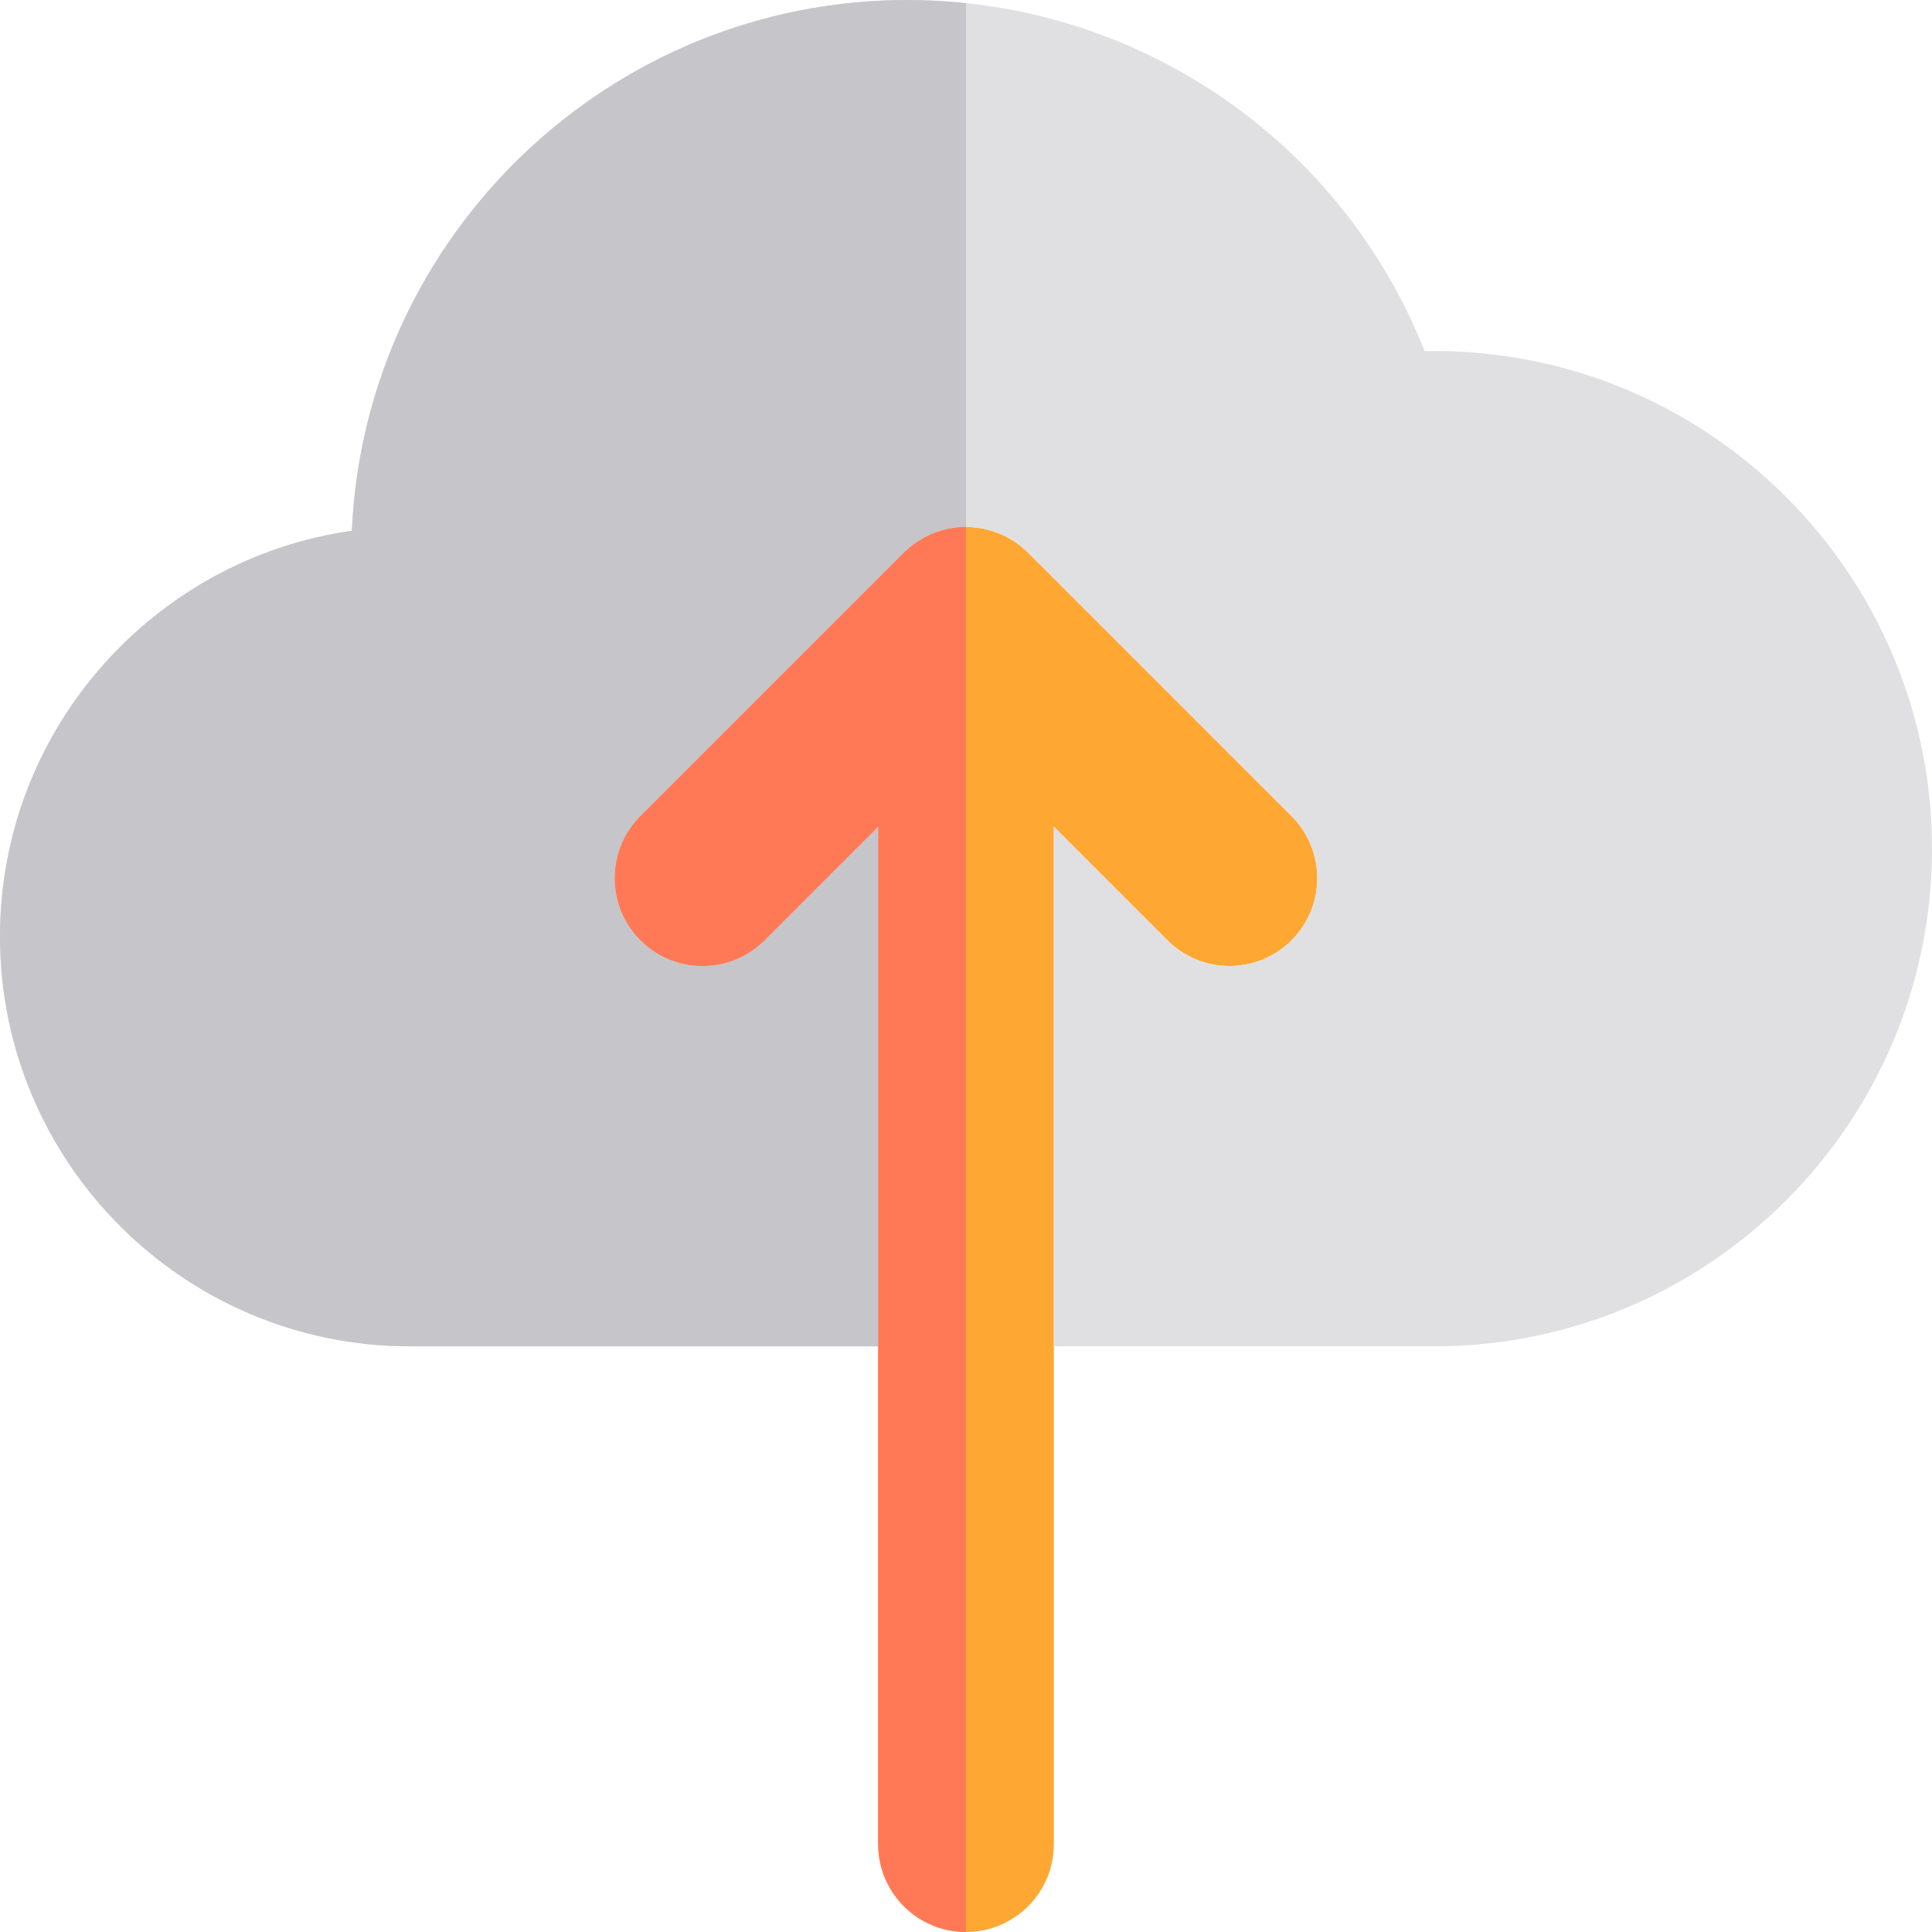
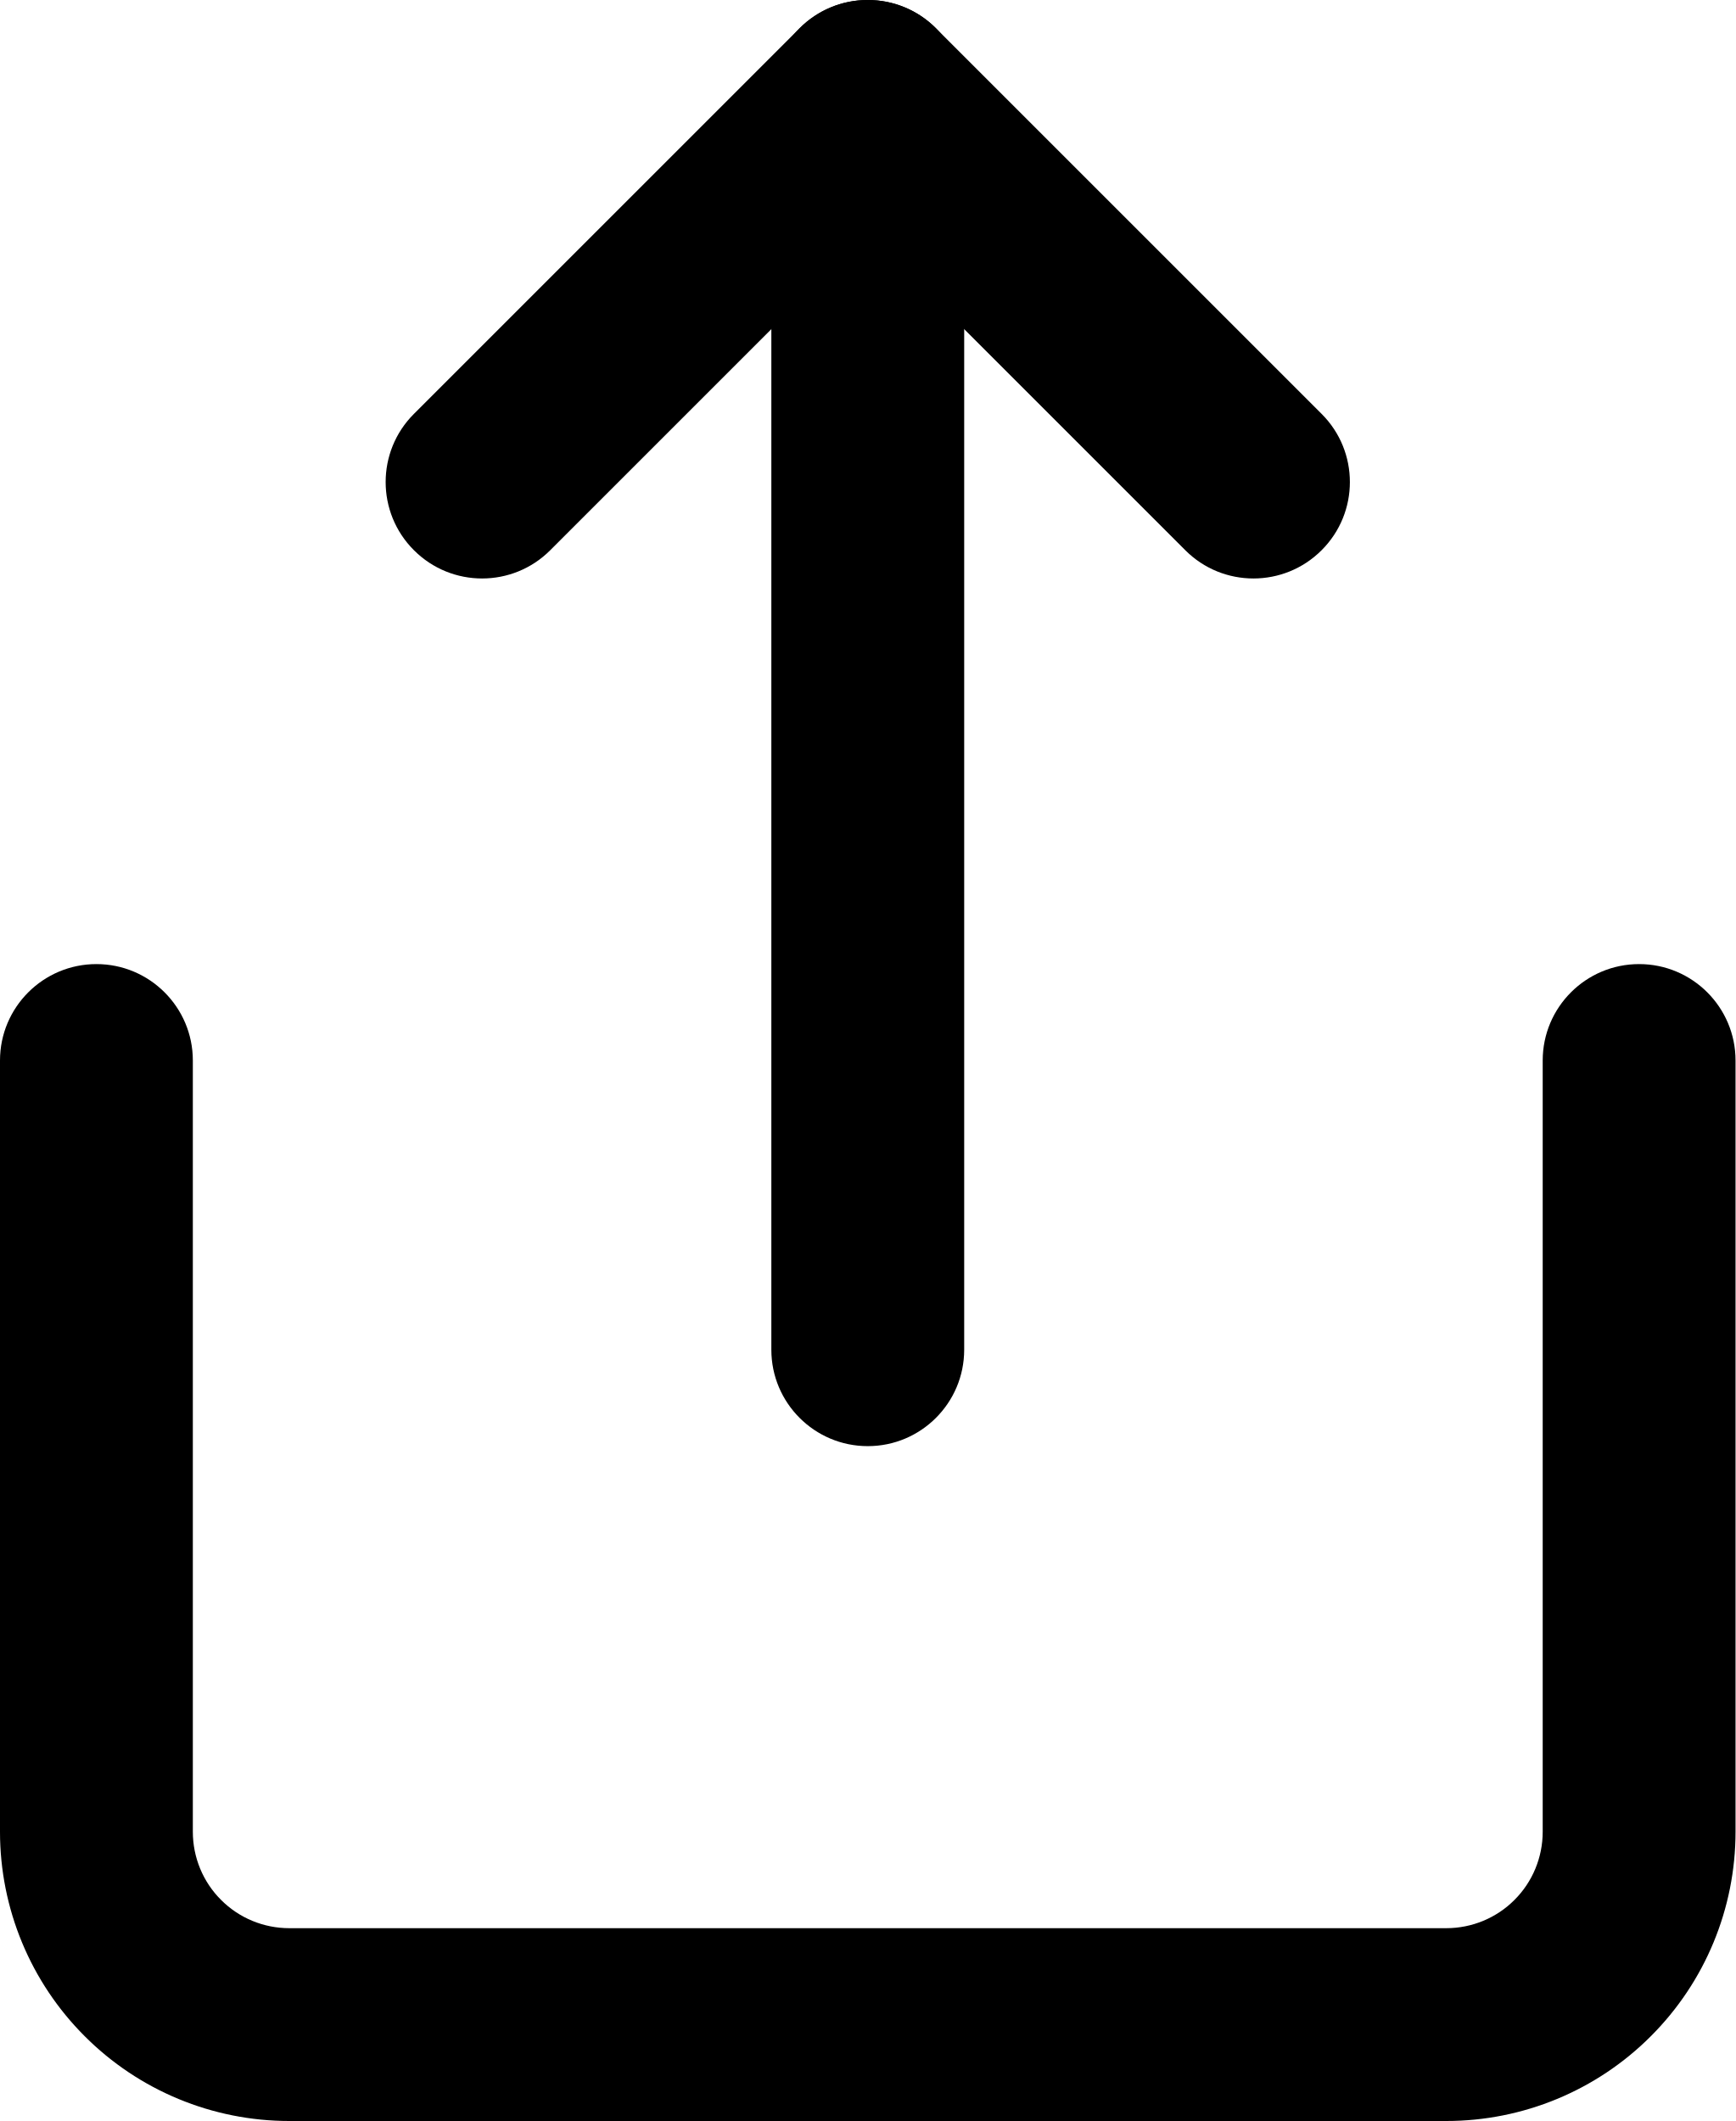
- <svg xmlns="http://www.w3.org/2000/svg" version="1.1" id="Layer_1" x="0px" y="0px" viewBox="0 0 512 512" style="enable-background:new 0 0 512 512;" xml:space="preserve">
-   <path style="fill:#FFA733;" d="M272.46,146.46c-0.545-0.545-1.117-1.058-1.713-1.547c-0.259-0.213-0.538-0.402-0.807-0.604  c-0.34-0.254-0.673-0.518-1.021-0.751c-0.324-0.217-0.667-0.408-1.001-0.608c-0.316-0.189-0.628-0.389-0.951-0.562  c-0.341-0.182-0.695-0.338-1.047-0.504c-0.338-0.16-0.673-0.33-1.016-0.472c-0.338-0.141-0.689-0.254-1.035-0.379  c-0.371-0.133-0.74-0.276-1.116-0.389c-0.343-0.104-0.694-0.18-1.043-0.268c-0.388-0.098-0.776-0.206-1.167-0.285  c-0.396-0.078-0.801-0.126-1.202-0.183c-0.349-0.051-0.697-0.116-1.049-0.152c-0.732-0.071-1.474-0.11-2.225-0.112  c-0.025-0.002-0.045-0.003-0.07-0.003s-0.045,0.003-0.07,0.003c-0.749,0.002-1.493,0.04-2.225,0.112  c-0.352,0.034-0.7,0.101-1.049,0.152c-0.403,0.057-0.808,0.105-1.202,0.183c-0.391,0.078-0.779,0.188-1.167,0.285  c-0.349,0.088-0.7,0.164-1.043,0.268c-0.375,0.113-0.743,0.258-1.116,0.389c-0.346,0.124-0.697,0.237-1.035,0.379  c-0.344,0.141-0.68,0.312-1.016,0.472c-0.352,0.164-0.706,0.323-1.047,0.504c-0.323,0.172-0.635,0.372-0.951,0.562  c-0.335,0.2-0.676,0.393-1.001,0.608c-0.349,0.233-0.681,0.496-1.021,0.751c-0.268,0.202-0.548,0.391-0.807,0.604  c-0.596,0.489-1.168,1.002-1.713,1.547l-69.814,69.815c-9.089,9.087-9.089,23.825,0,32.912c9.087,9.089,23.824,9.089,32.912,0  l30.092-30.09v91.145v23.273v23.273v131.939C232.727,501.58,243.147,512,256,512c12.853,0,23.273-10.42,23.273-23.273V356.788  v-23.273v-23.273v-91.145l30.09,30.089c4.544,4.544,10.501,6.817,16.455,6.817s11.913-2.271,16.455-6.817  c9.089-9.087,9.089-23.824,0-32.912L272.46,146.46z" />
-   <path style="fill:#E0E0E2;" d="M380.121,93.03h-2.586C357.432,42.209,310.557,6.568,256,0.833C250.888,0.295,245.715,0,240.485,0  C161.468,0,96.776,62.5,93.243,140.659C40.603,148.142,0,193.508,0,248.182c0,59.885,48.719,108.606,108.606,108.606h124.121  v-23.273v-23.273v-91.145l-30.09,30.089c-9.087,9.089-23.824,9.089-32.912,0c-9.089-9.087-9.089-23.825,0-32.912l69.814-69.815  c0.545-0.545,1.117-1.058,1.713-1.547c0.262-0.216,0.538-0.402,0.807-0.604c0.34-0.254,0.67-0.515,1.021-0.751  c0.327-0.219,0.667-0.408,1.002-0.608c0.317-0.189,0.625-0.388,0.951-0.562c0.344-0.183,0.697-0.338,1.047-0.504  c0.338-0.16,0.67-0.329,1.016-0.472c0.341-0.141,0.689-0.254,1.035-0.379c0.369-0.133,0.737-0.276,1.116-0.391  c0.346-0.104,0.694-0.18,1.043-0.268c0.388-0.098,0.771-0.206,1.167-0.285c0.399-0.079,0.802-0.126,1.202-0.183  c0.349-0.051,0.694-0.116,1.049-0.152c0.74-0.073,1.482-0.11,2.225-0.112c0.025,0,0.045-0.003,0.07-0.003  c0.025,0,0.045,0.003,0.07,0.003c0.743,0.002,1.485,0.039,2.225,0.112c0.355,0.034,0.7,0.101,1.049,0.152  c0.402,0.057,0.805,0.104,1.202,0.183c0.396,0.078,0.779,0.186,1.167,0.285c0.349,0.088,0.697,0.163,1.043,0.268  c0.379,0.115,0.745,0.258,1.116,0.391c0.346,0.124,0.694,0.237,1.035,0.379c0.348,0.143,0.68,0.312,1.016,0.472  c0.351,0.166,0.703,0.321,1.047,0.504c0.326,0.174,0.635,0.372,0.951,0.562c0.335,0.2,0.675,0.389,1.002,0.608  c0.352,0.236,0.681,0.496,1.021,0.751c0.268,0.202,0.545,0.389,0.807,0.604c0.596,0.489,1.168,1.002,1.713,1.547l69.814,69.815  c9.089,9.087,9.089,23.824,0,32.912c-4.544,4.544-10.501,6.817-16.455,6.817s-11.913-2.271-16.455-6.817l-30.095-30.089v91.145  v23.273v23.273h100.848c72.718,0,131.879-59.161,131.879-131.879S452.839,93.03,380.121,93.03z" />
-   <path style="fill:#C6C5CA;" d="M240.485,0C161.468,0,96.776,62.5,93.243,140.659C40.603,148.142,0,193.508,0,248.182  c0,59.885,48.719,108.606,108.606,108.606h124.121v-23.273v-23.273v-91.145l-30.09,30.089c-9.087,9.089-23.824,9.089-32.912,0  c-9.089-9.087-9.089-23.824,0-32.912l69.814-69.815c0.545-0.545,1.117-1.058,1.713-1.547c0.262-0.216,0.538-0.402,0.807-0.604  c0.34-0.254,0.67-0.515,1.021-0.751c0.327-0.219,0.667-0.408,1.001-0.608c0.316-0.189,0.625-0.388,0.951-0.562  c0.344-0.183,0.697-0.338,1.047-0.504c0.338-0.16,0.67-0.329,1.016-0.472c0.341-0.141,0.689-0.254,1.035-0.379  c0.369-0.133,0.737-0.276,1.116-0.389c0.346-0.104,0.694-0.18,1.043-0.268c0.388-0.098,0.771-0.206,1.167-0.285  c0.399-0.079,0.802-0.126,1.202-0.183c0.349-0.051,0.694-0.116,1.049-0.152c0.74-0.073,1.482-0.11,2.225-0.112  c0.025-0.002,0.045-0.003,0.07-0.003V0.833C250.888,0.295,245.715,0,240.485,0z" />
-   <path style="fill:#FF7956;" d="M255.93,139.643c-0.749,0.002-1.493,0.04-2.225,0.112c-0.352,0.034-0.7,0.101-1.049,0.152  c-0.403,0.057-0.808,0.106-1.202,0.183c-0.391,0.078-0.779,0.188-1.167,0.285c-0.349,0.088-0.7,0.164-1.043,0.268  c-0.375,0.113-0.743,0.258-1.116,0.391c-0.346,0.124-0.697,0.237-1.035,0.379c-0.344,0.141-0.68,0.312-1.016,0.472  c-0.352,0.166-0.706,0.323-1.047,0.504c-0.323,0.172-0.635,0.372-0.951,0.562c-0.335,0.2-0.678,0.393-1.002,0.608  c-0.349,0.233-0.681,0.496-1.021,0.751c-0.268,0.202-0.548,0.391-0.807,0.604c-0.596,0.489-1.168,1.002-1.713,1.547l-69.814,69.815  c-9.089,9.087-9.089,23.824,0,32.912c9.087,9.089,23.824,9.089,32.912,0l30.092-30.09v91.145v23.273v23.273v131.939  C232.727,501.58,243.147,512,256,512V139.639C255.975,139.639,255.955,139.643,255.93,139.643z" />
-   <g>
- </g>
-   <g>
- </g>
-   <g>
- </g>
-   <g>
- </g>
-   <g>
- </g>
-   <g>
- </g>
-   <g>
- </g>
-   <g>
- </g>
-   <g>
- </g>
-   <g>
- </g>
-   <g>
- </g>
-   <g>
- </g>
-   <g>
- </g>
-   <g>
- </g>
-   <g>
- </g>
+ <svg xmlns="http://www.w3.org/2000/svg" width="18" height="22" viewBox="0 0 18 22" fill="none">
+   <path fill-rule="evenodd" clip-rule="evenodd" d="M1 10C1.552 10 2 10.448 2 11V19C2 19.265 2.105 19.52 2.293 19.707C2.48 19.895 2.735 20 3 20H15C15.265 20 15.52 19.895 15.707 19.707C15.895 19.52 16 19.265 16 19V11C16 10.448 16.448 10 17 10C17.552 10 18 10.448 18 11V19C18 19.796 17.684 20.559 17.121 21.121C16.559 21.684 15.796 22 15 22H3C2.204 22 1.441 21.684 0.879 21.121C0.316 20.559 0 19.796 0 19V11C0 10.448 0.448 10 1 10Z" fill="black" />
+   <path fill-rule="evenodd" clip-rule="evenodd" d="M8.293 0.293C8.683 -0.098 9.317 -0.098 9.707 0.293L13.707 4.293C14.098 4.683 14.098 5.317 13.707 5.707C13.317 6.098 12.683 6.098 12.293 5.707L9 2.414L5.707 5.707C5.317 6.098 4.683 6.098 4.293 5.707C3.902 5.317 3.902 4.683 4.293 4.293L8.293 0.293Z" fill="black" />
+   <path fill-rule="evenodd" clip-rule="evenodd" d="M9 1.49012e-08C9.552 1.49012e-08 10 0.448 10 1V14C10 14.552 9.552 15 9 15C8.448 15 8 14.552 8 14V1C8 0.448 8.448 1.49012e-08 9 1.49012e-08Z" fill="black" />
</svg>
